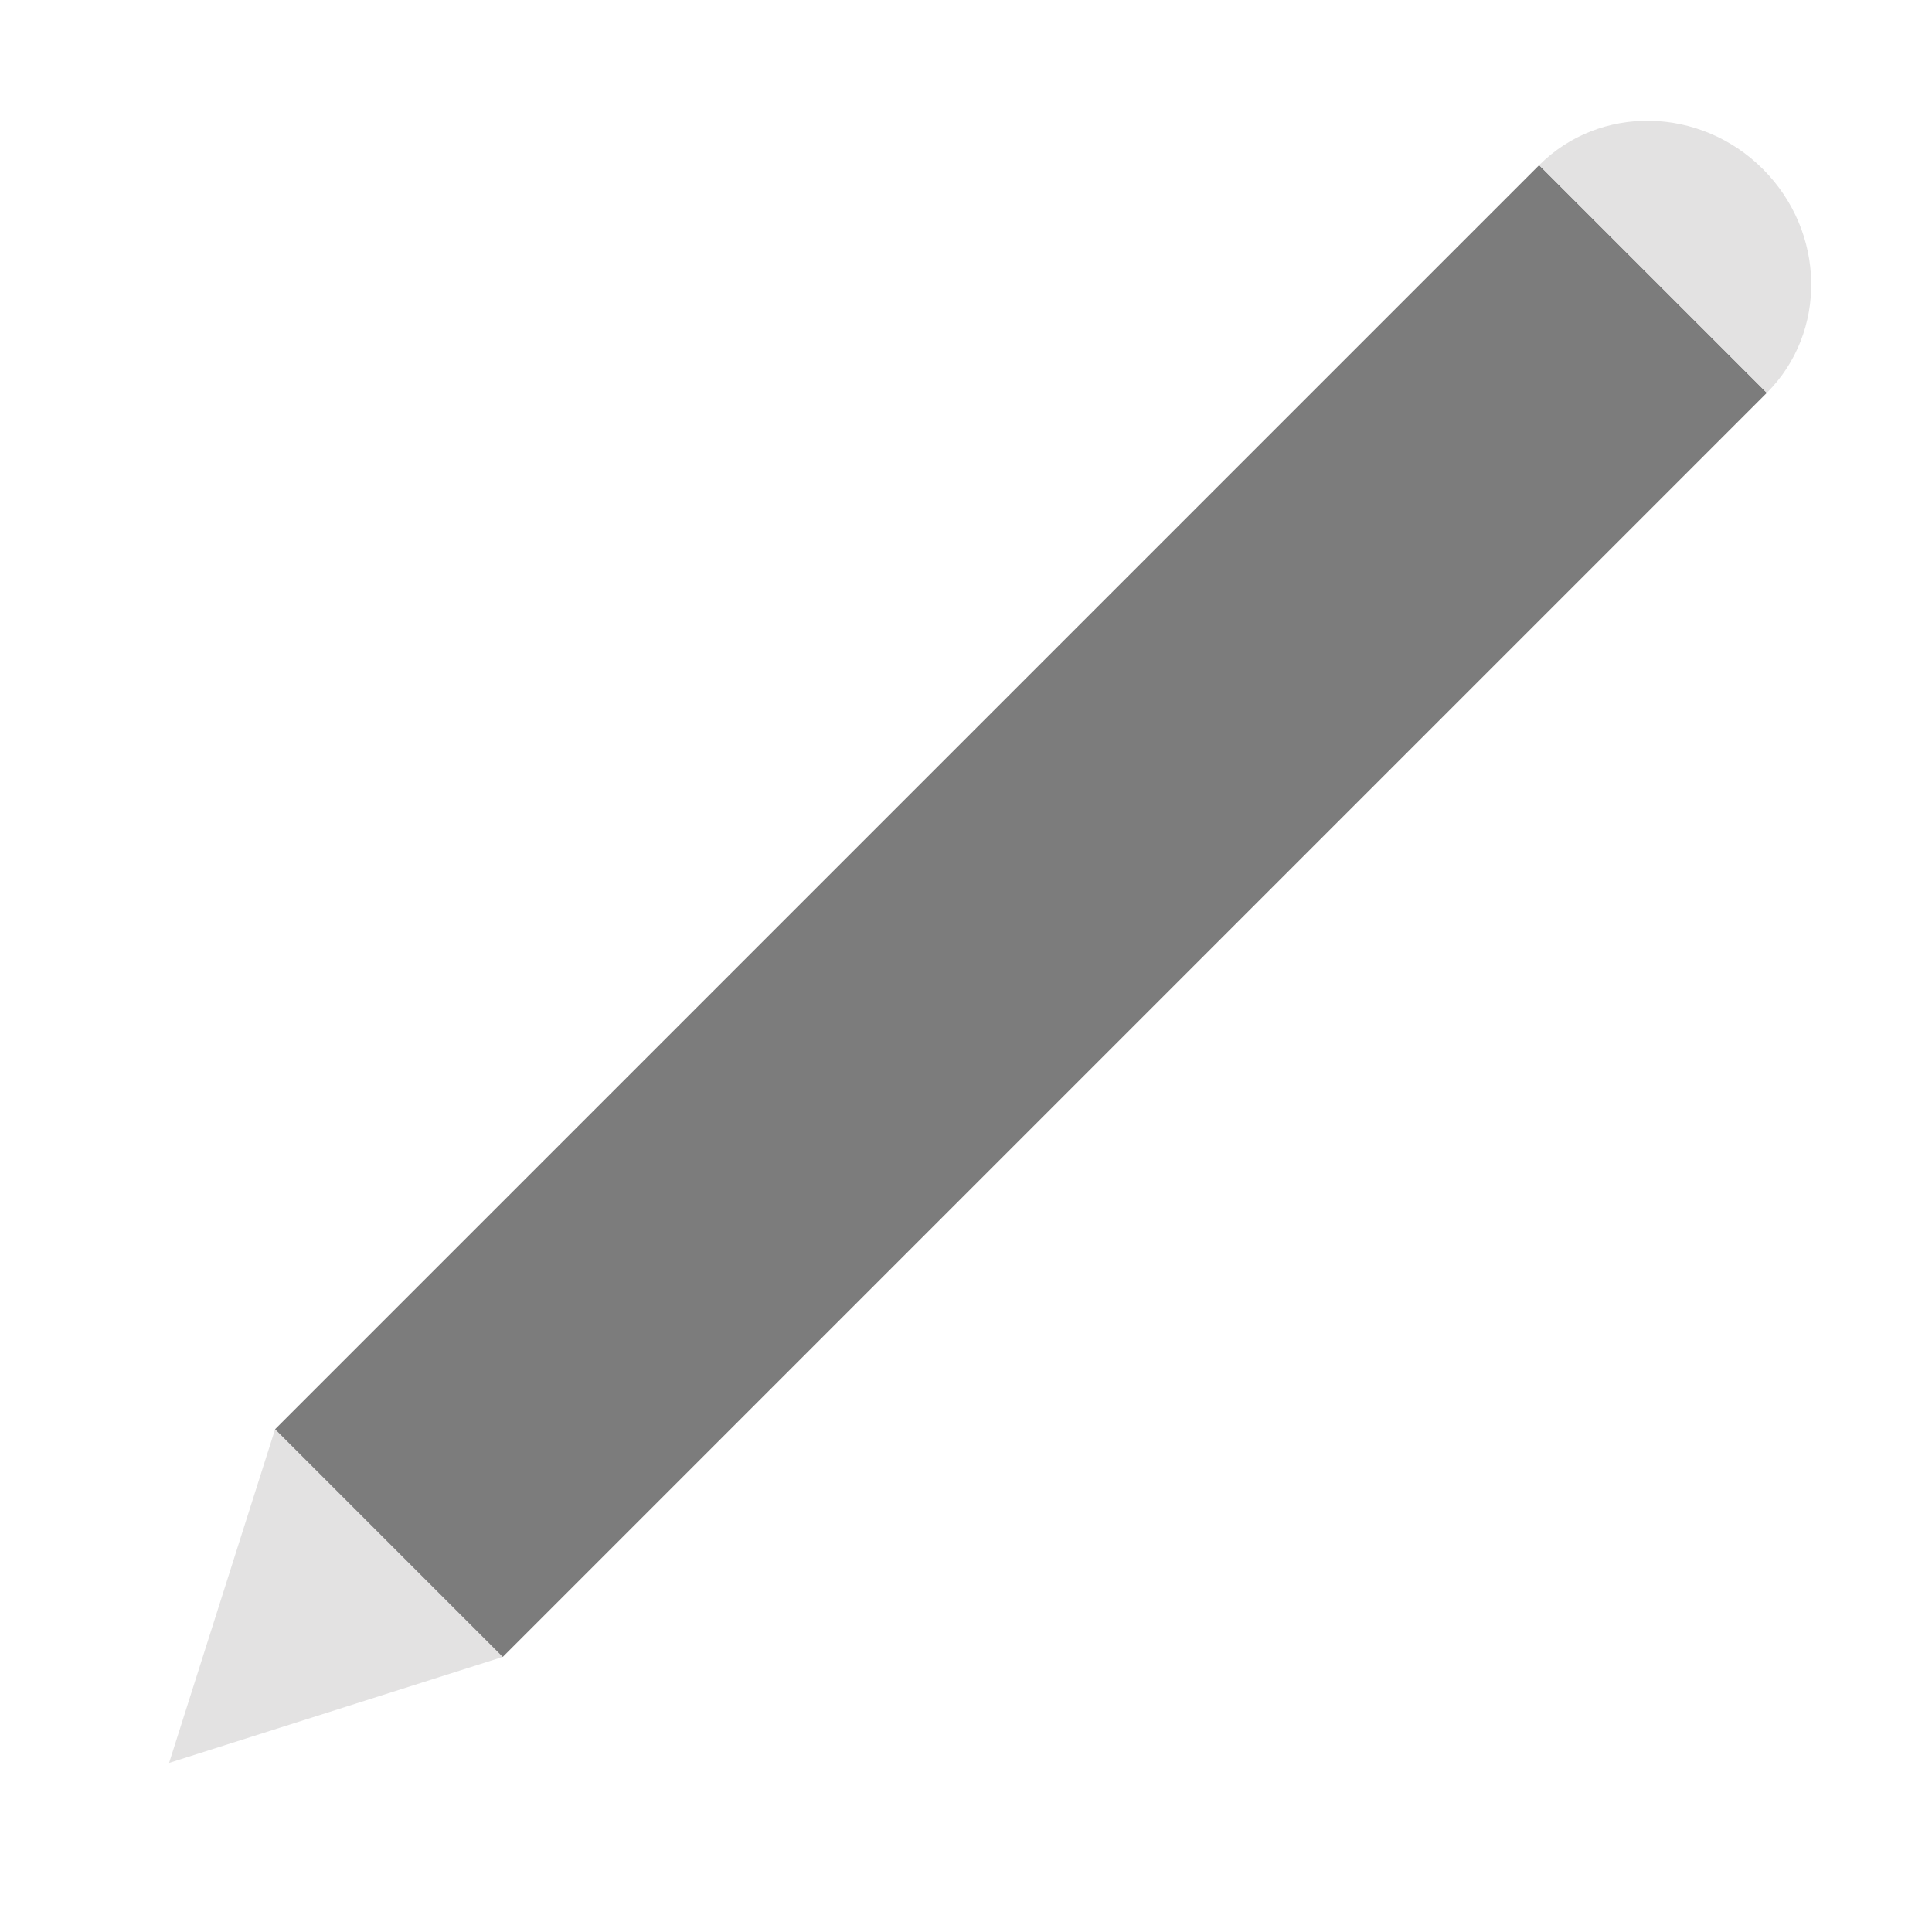
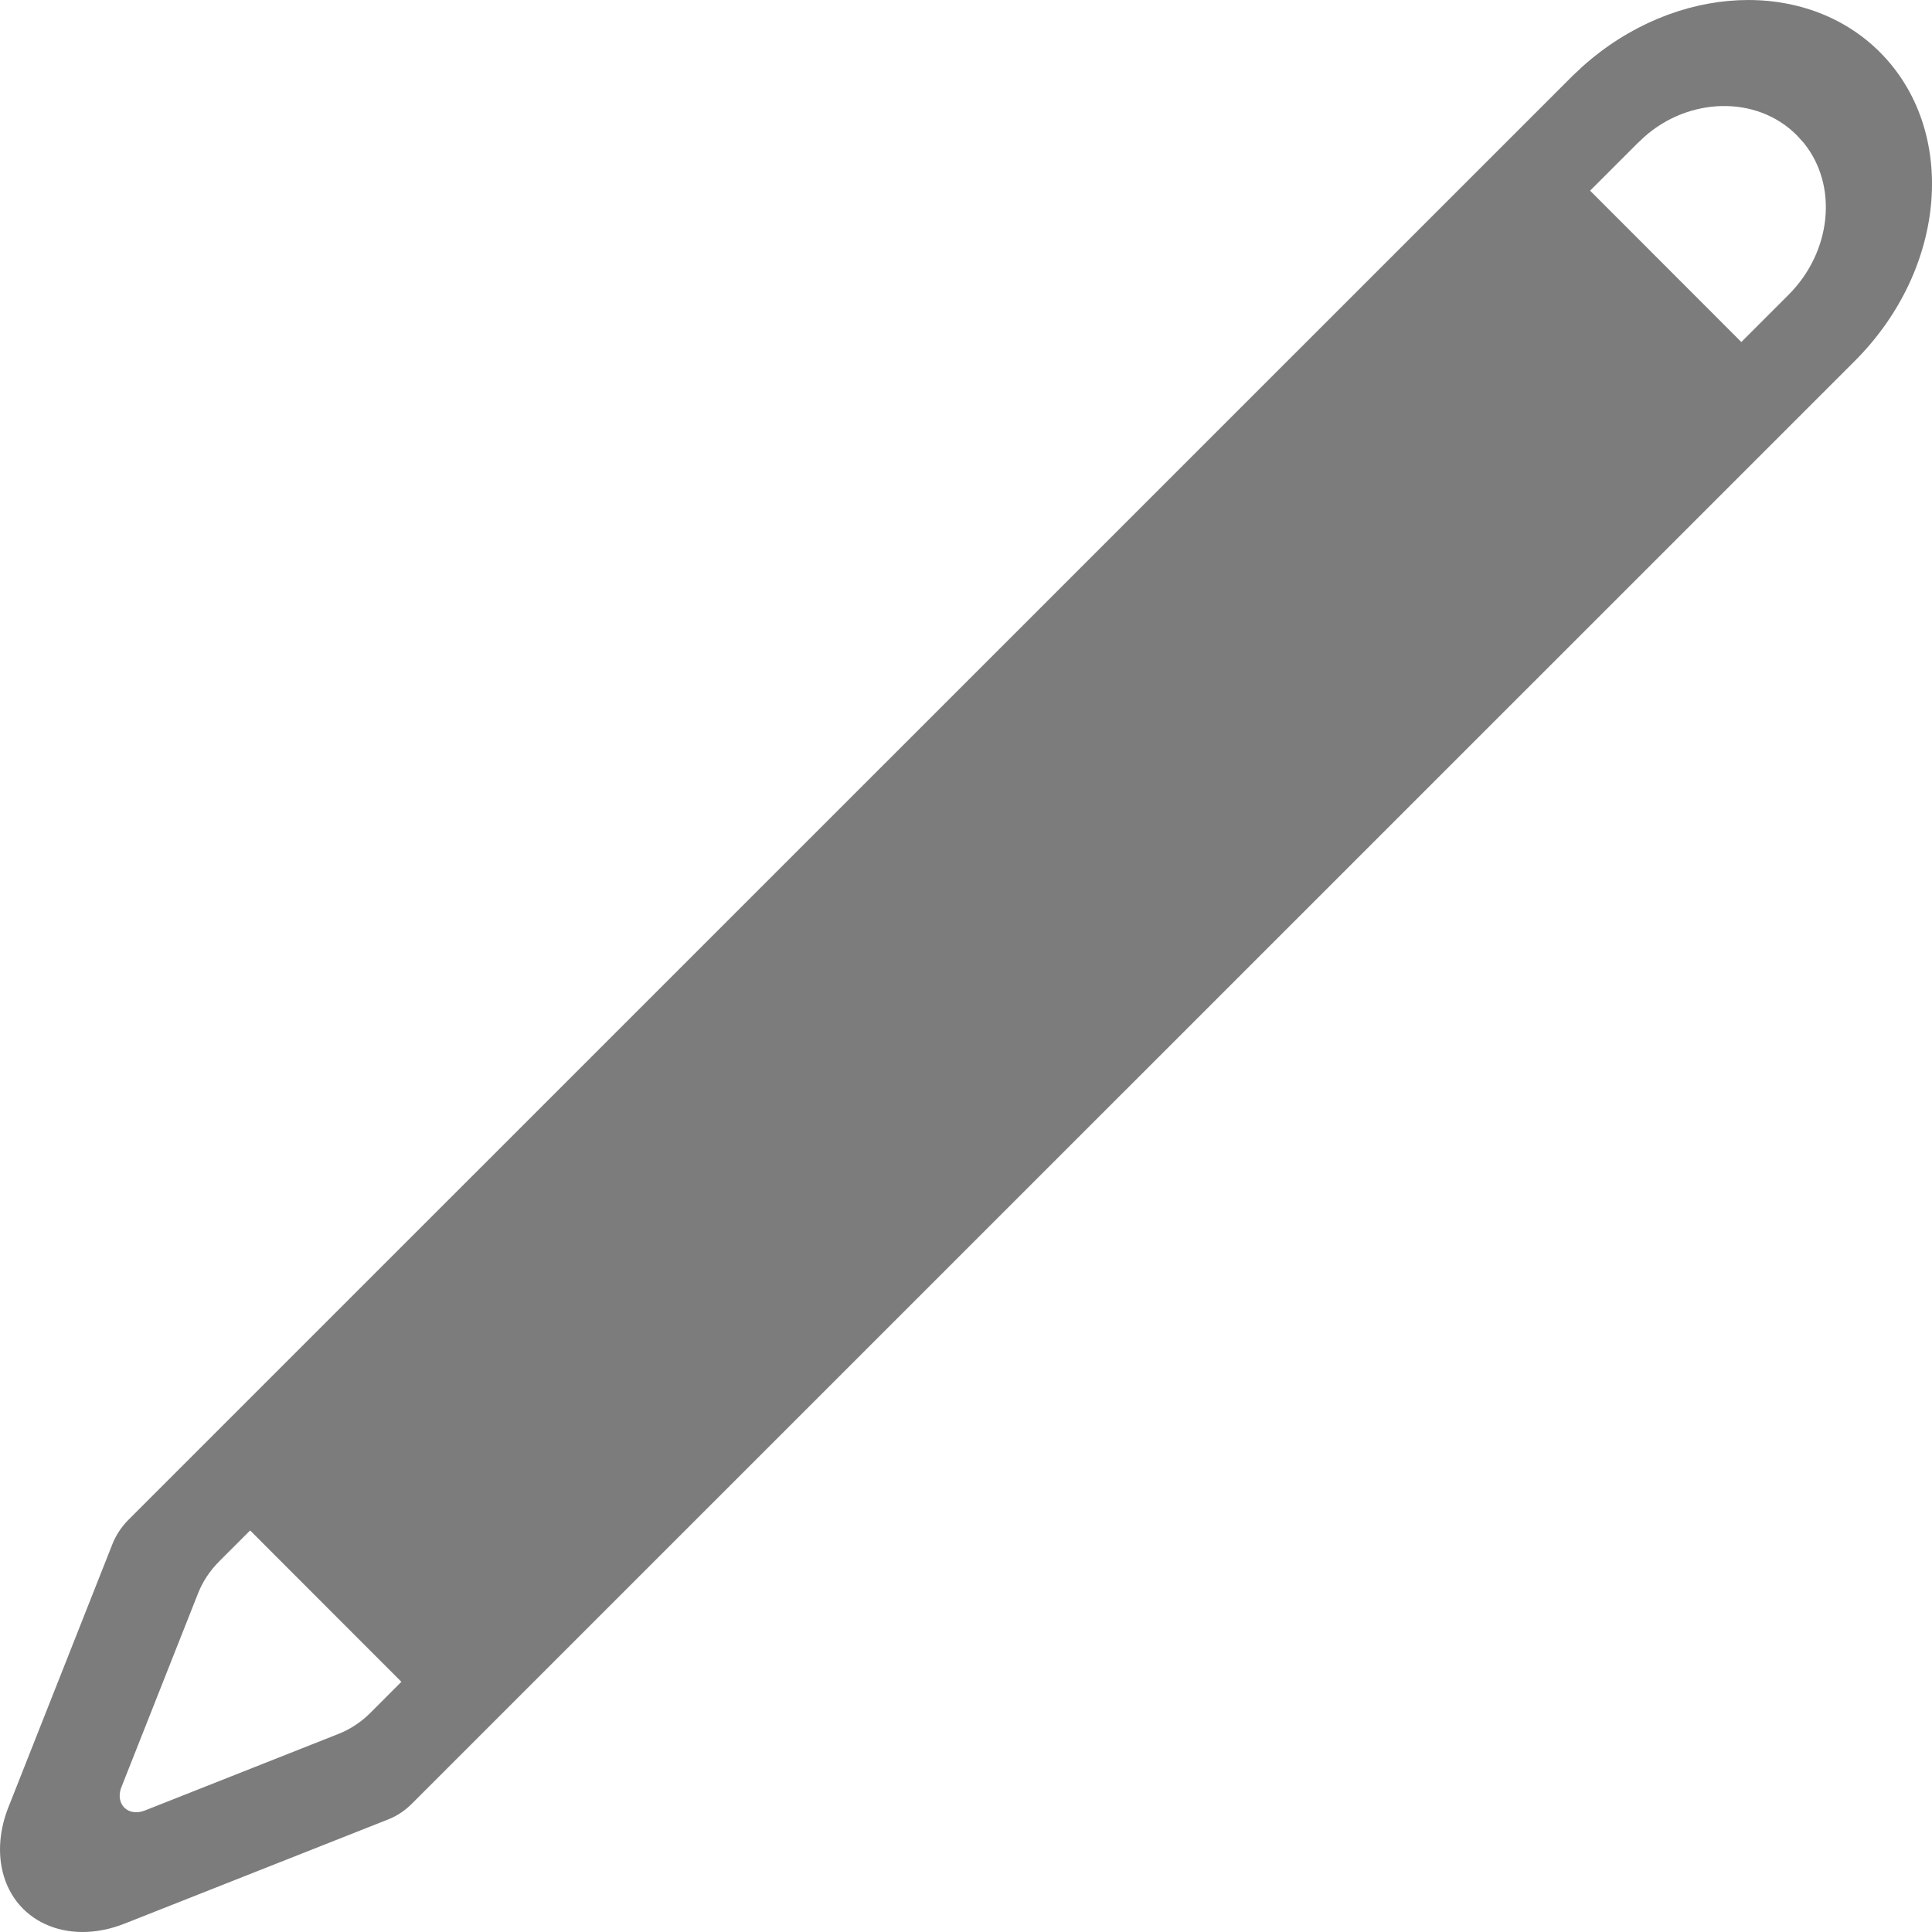
- <svg xmlns="http://www.w3.org/2000/svg" width="24px" height="24px" viewBox="0 0 24 24" version="1.1">
+ <svg xmlns="http://www.w3.org/2000/svg" viewBox="0 0 32 32" version="1.1">
  <g id="Symbols" stroke="none" stroke-width="1" fill="none" fill-rule="evenodd">
-     <g id="Edit.light" transform="translate(12, 12) rotate(45) translate(-12, -12) translate(10, -2)">
-       <polygon id="Triangle" fill="#E3E2E2" points="2 28 0 24.138 4 24.138" />
-       <rect id="Rectangle" fill="#7C7C7C" x="0" y="1.931" width="4" height="22.207" />
-       <path d="M2,1.931 C2.736,1.931 3.403,1.931 4,1.931 C4,0.865 3.105,0 2,0 C0.895,0 0,0.865 0,1.931 C0.597,1.931 1.264,1.931 2,1.931 Z" id="Oval" fill="#E3E2E2" />
+     <g id="5-Icons/1-Action-Icons/6-Edit/1-Light" fill="#7C7C7C">
+       <path d="M31.137,0.864 C32.424,2.152 32.261,4.439 30.72,5.98 L6.823,29.874 C6.709,29.989 6.573,30.079 6.428,30.136 L2.064,31.861 C1.108,32.239 0.196,31.82 0.027,30.925 C-0.032,30.612 0.007,30.268 0.139,29.934 L1.864,25.57 C1.922,25.425 2.012,25.289 2.126,25.174 L26.047,1.256 L26.213,1.1 C27.756,-0.278 29.907,-0.366 31.137,0.864 Z M4.143,25.349 L3.63,25.862 C3.477,26.015 3.357,26.196 3.281,26.389 L2.01,29.603 C1.935,29.795 2.019,29.977 2.197,30.011 C2.26,30.023 2.329,30.015 2.396,29.989 L5.609,28.718 C5.802,28.642 5.983,28.522 6.136,28.369 L6.648,27.856 L4.143,25.349 Z M29.761,2.24 C29.09,1.568 27.967,1.614 27.235,2.267 L27.119,2.376 L26.337,3.158 L28.842,5.665 L29.624,4.883 C30.334,4.173 30.451,3.08 29.877,2.368 L29.761,2.24 Z" id="edit.light" />
    </g>
  </g>
</svg>
